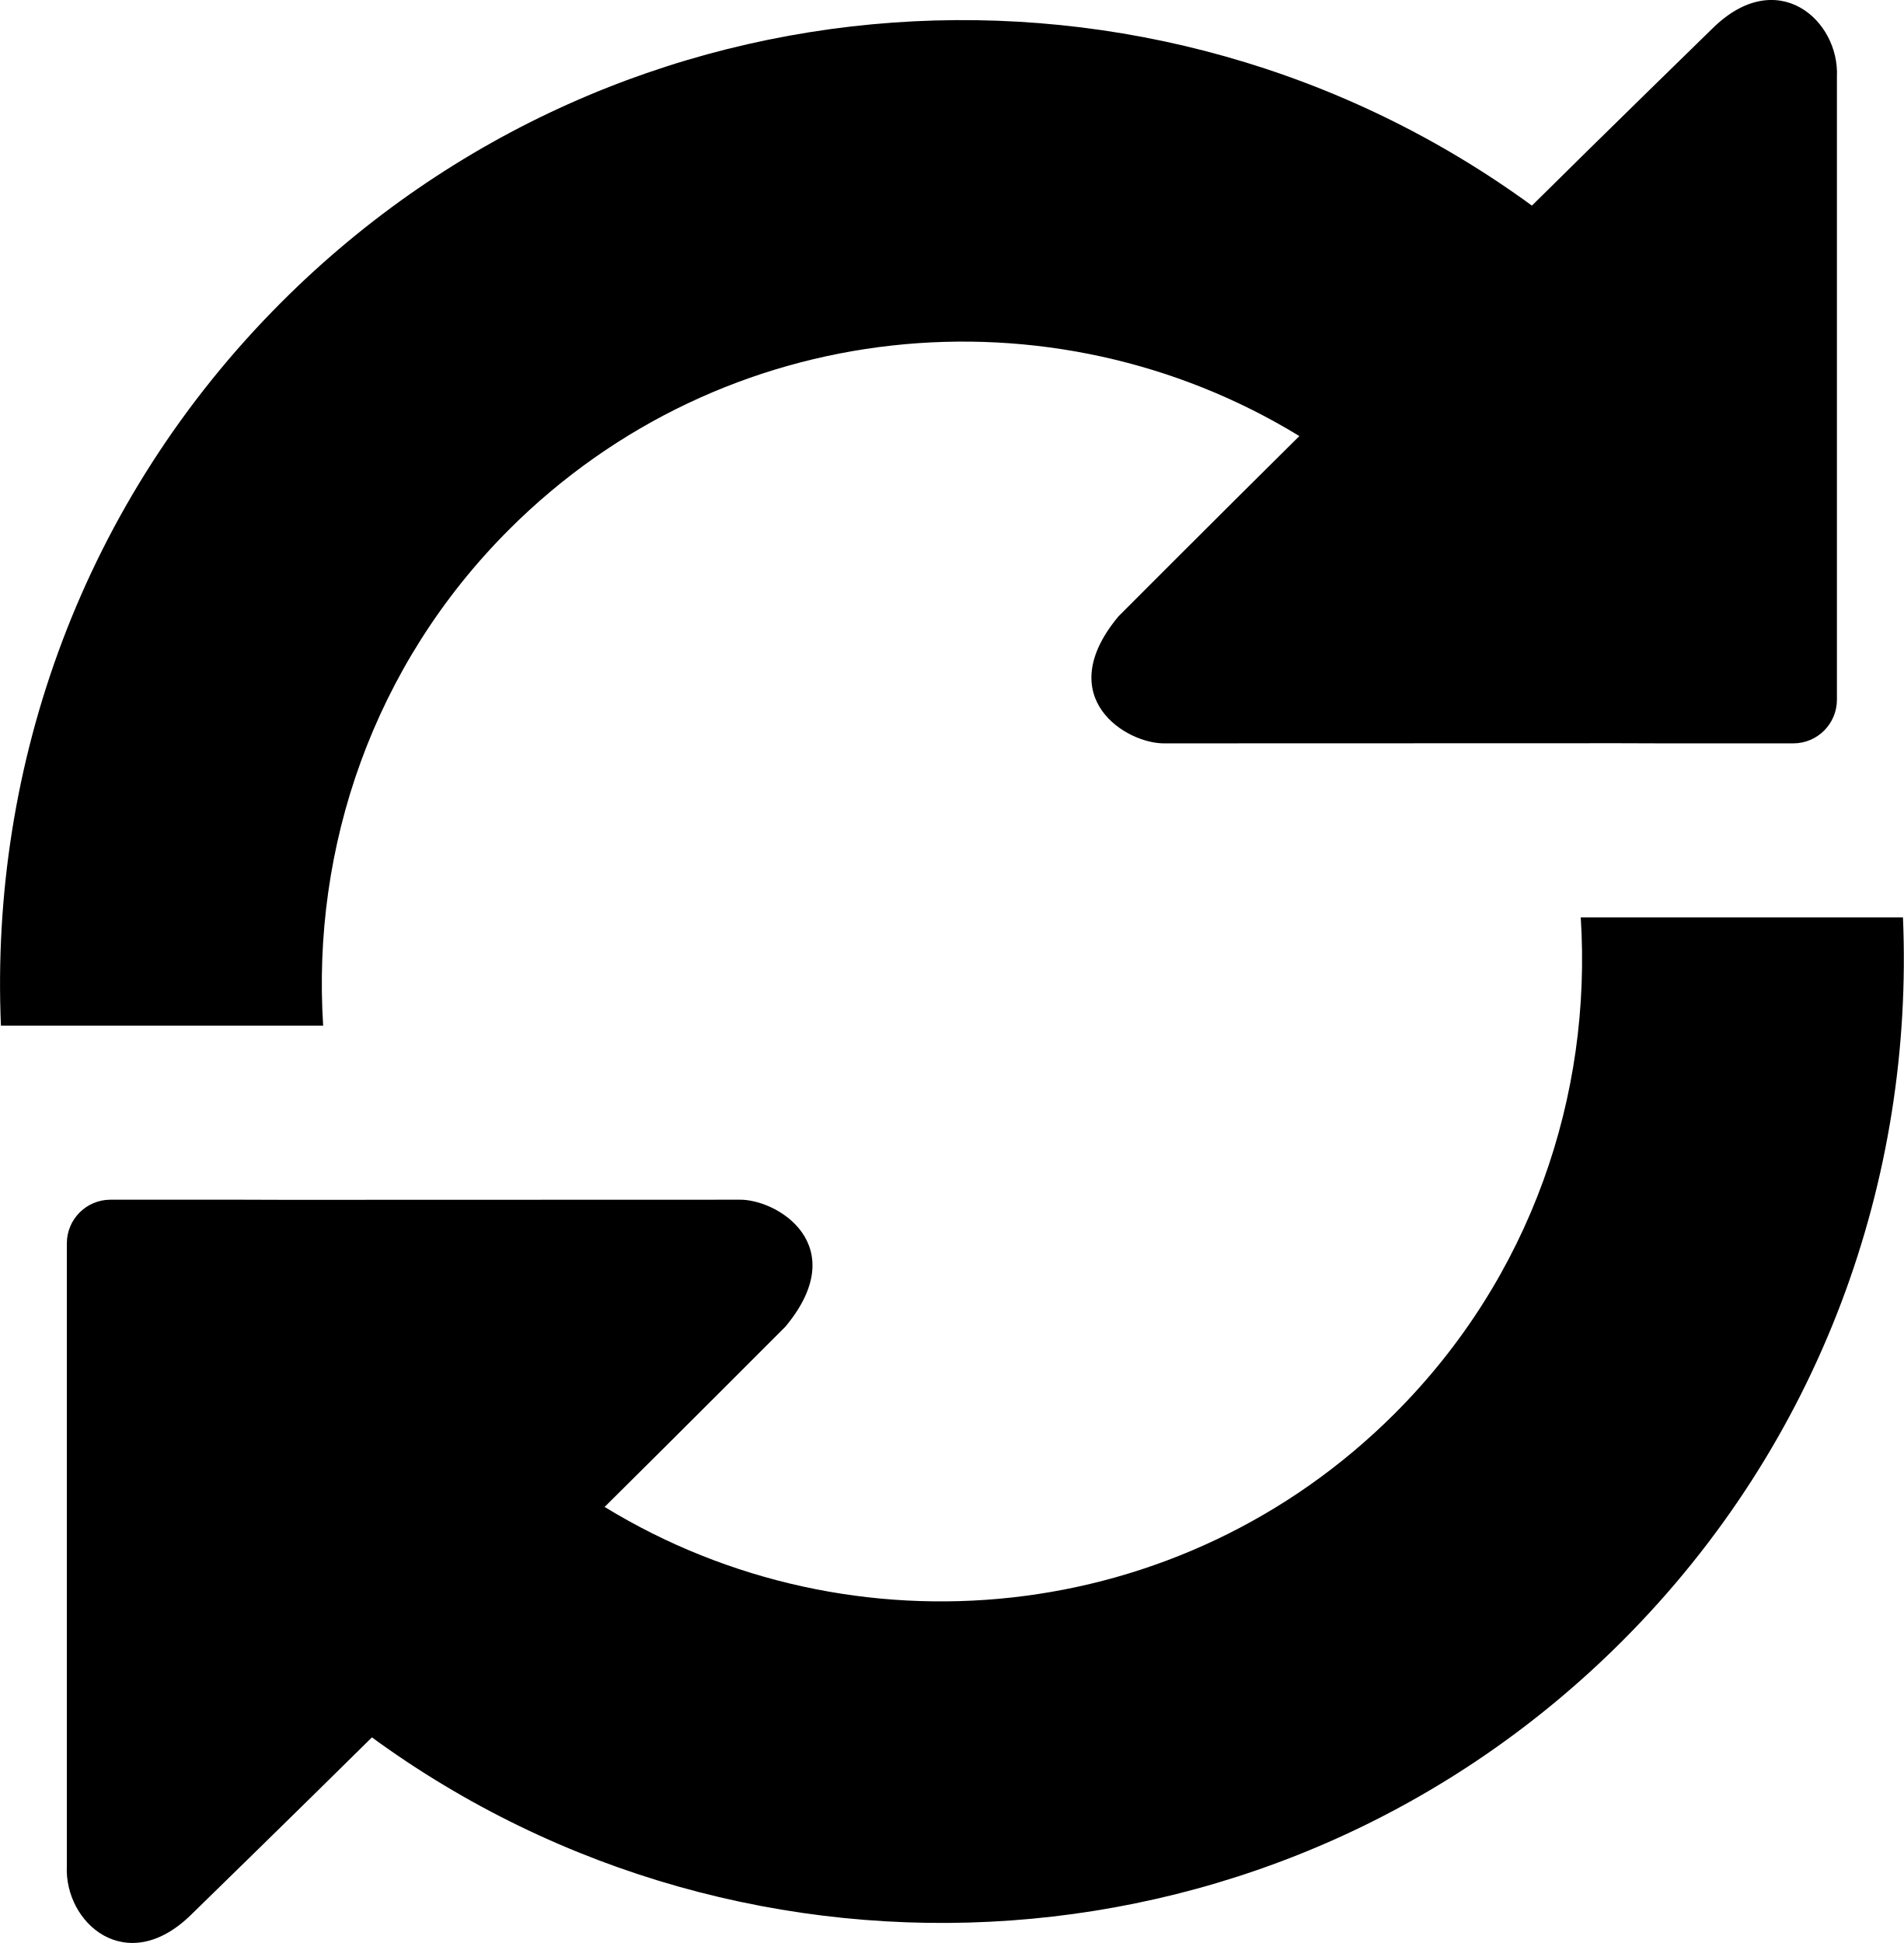
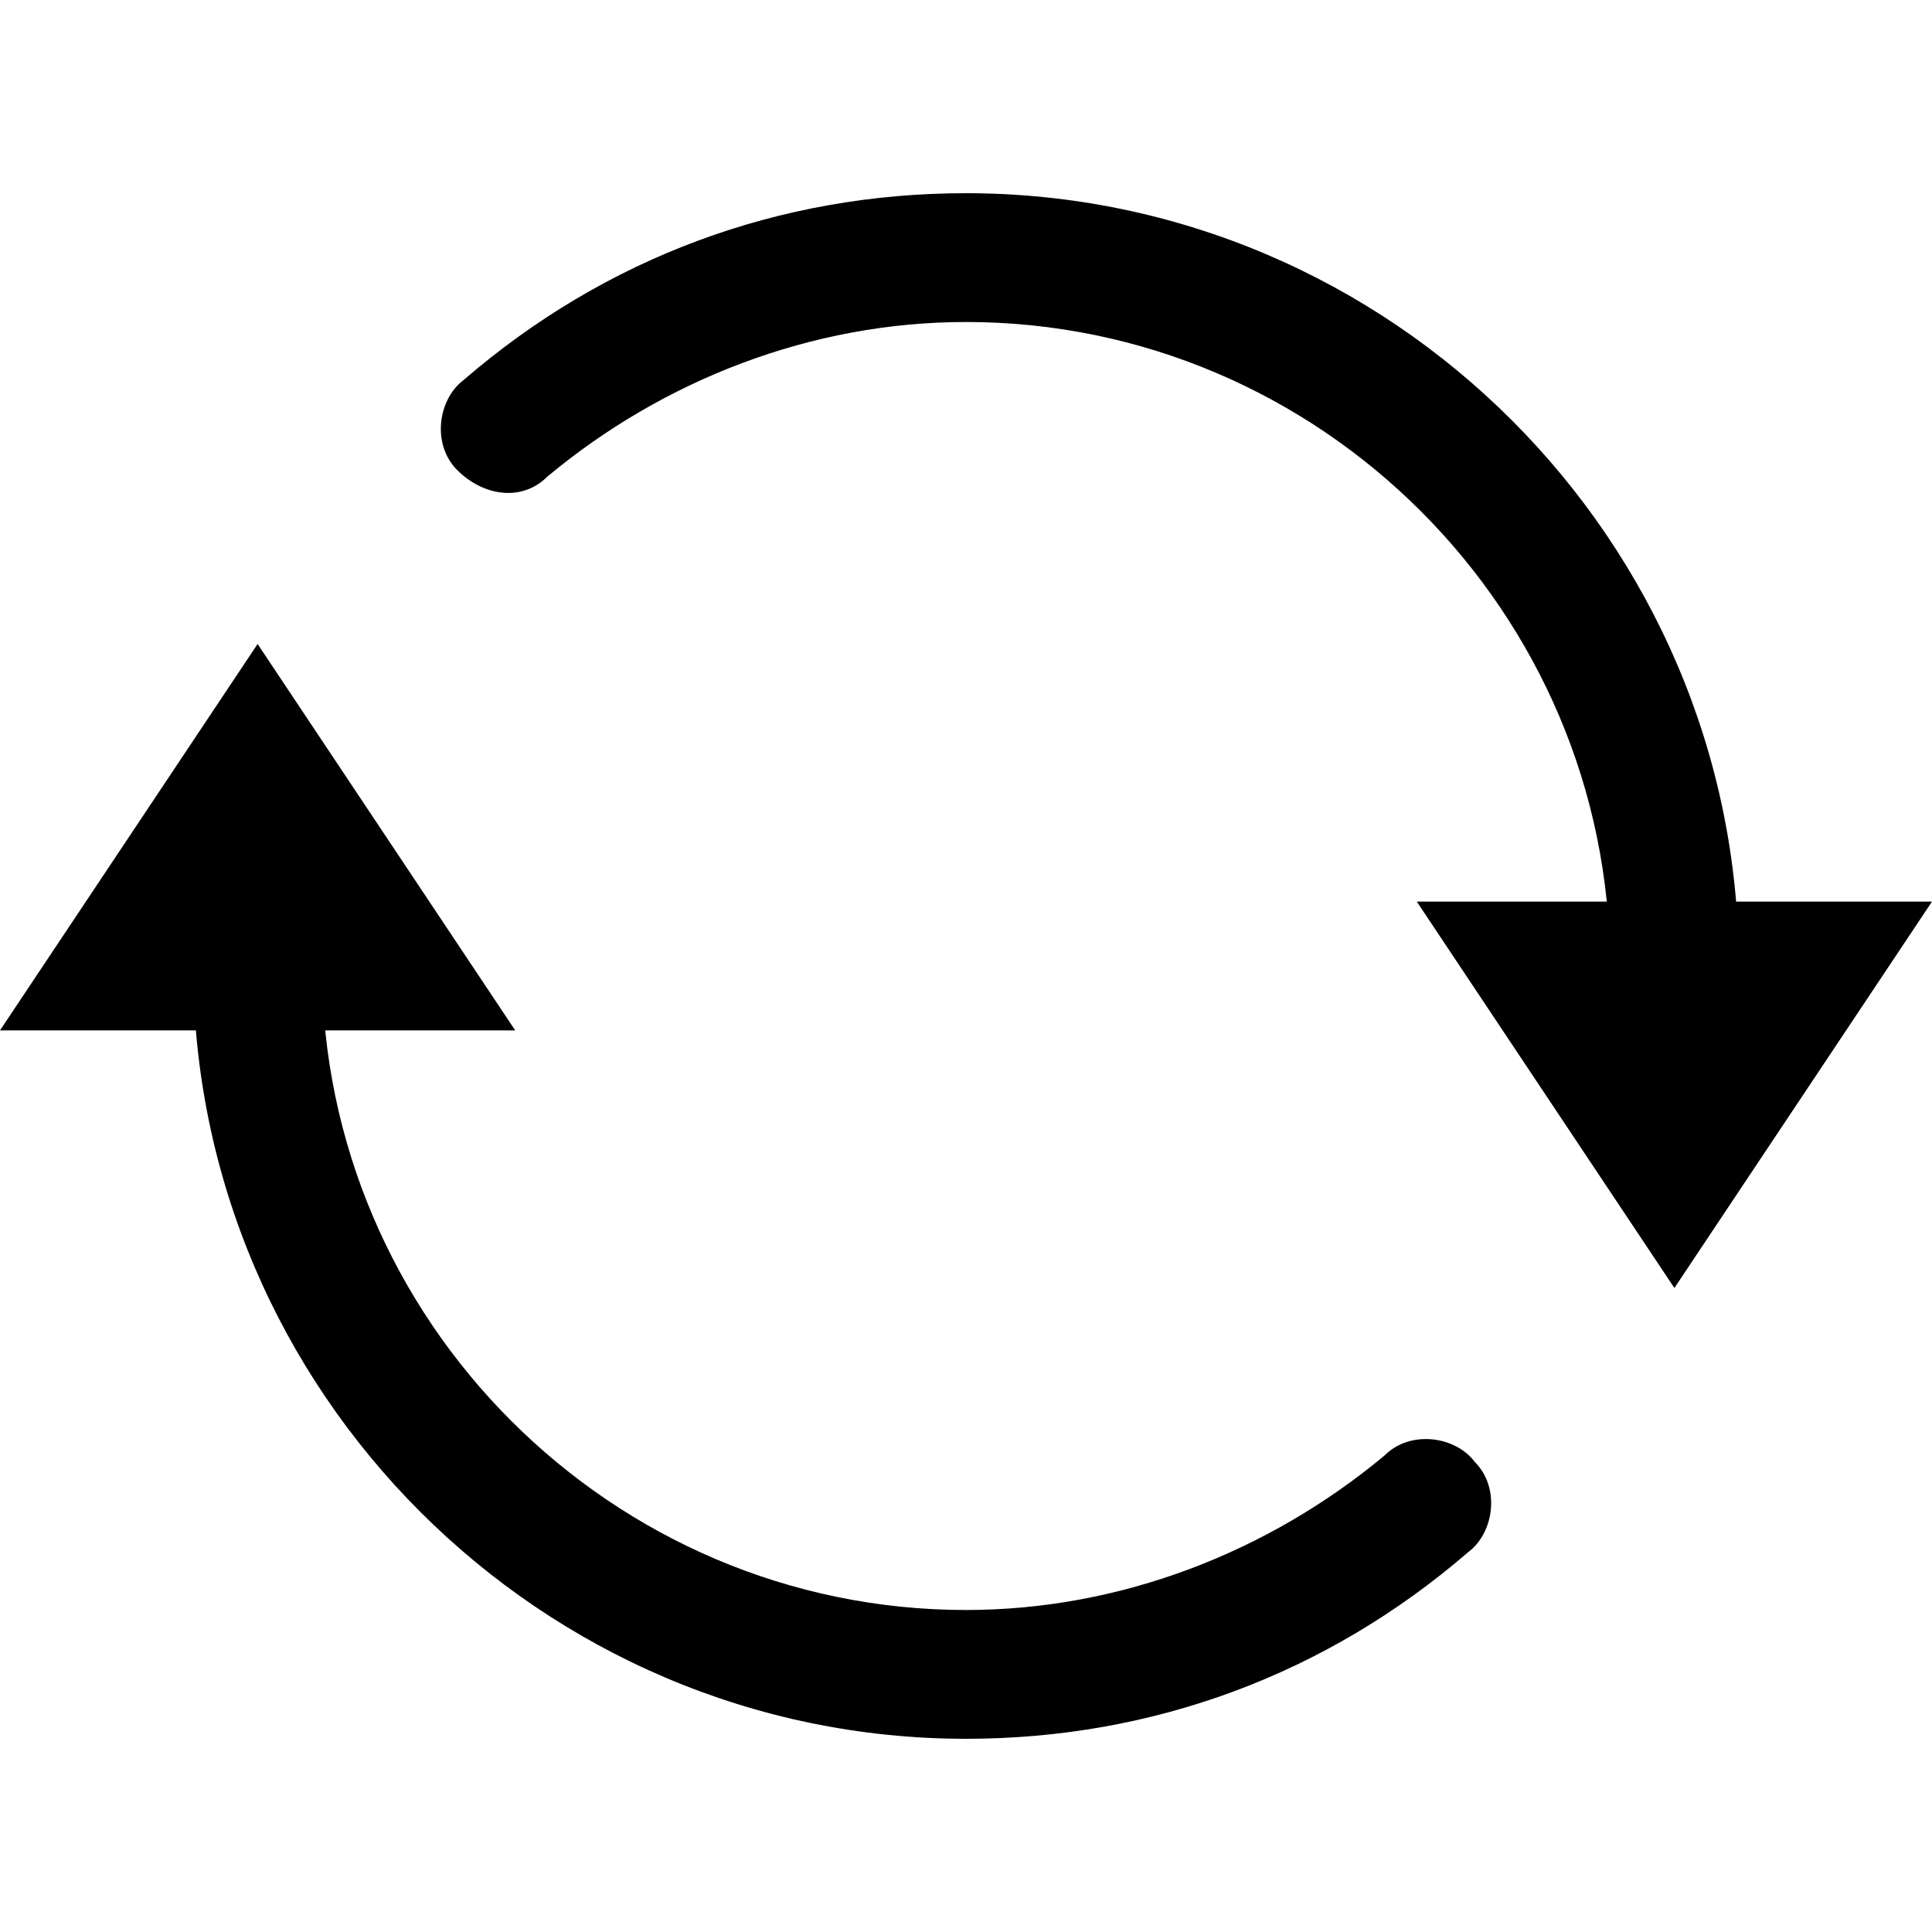
- <svg xmlns="http://www.w3.org/2000/svg" height="29.123" viewBox="0 0 28.539 29.123" width="28.539">
-   <path d="M7.63 7.938c3.215-3.215 8.132-3.674 11.847-1.402-1.259 1.246-2.711 2.702-2.711 2.702-1.016 1.219.125 1.922.705 1.904l6.789-.002c.358 0 .651.002.651.002h1.972a.654.654 0 0 0 .652-.653V1.154c.042-.854-.896-1.682-1.864-.729 0 0-1.602 1.561-2.708 2.657C17.305-1.051 9.331-.583 4.22 4.528 1.238 7.51-.153 11.466.014 15.373h4.83c-.171-2.67.745-5.394 2.786-7.435z" />
-   <path d="M23.695 13.75c.171 2.67-.745 5.394-2.786 7.435-3.216 3.215-8.131 3.674-11.846 1.402 1.258-1.246 2.71-2.702 2.71-2.702 1.016-1.219-.125-1.922-.705-1.903l-6.789.002c-.358 0-.651-.002-.651-.002H1.654a.654.654 0 0 0-.652.652v9.335c-.041.853.896 1.681 1.865.728 0 0 1.601-1.561 2.708-2.656 5.66 4.134 13.633 3.666 18.743-1.445 2.981-2.982 4.373-6.938 4.207-10.845h-4.83z" />
+ <svg xmlns="http://www.w3.org/2000/svg" viewBox="0 0 30 30">
+   <path d="M15 27C8.4 27 3 21.6 3 15c0-.6.4-1 1-1s1 .4 1 1c0 5.5 4.5 10 10 10 2.4 0 4.7-.9 6.5-2.4.4-.4 1.1-.3 1.4.1.4.4.3 1.1-.1 1.4C20.6 26 17.9 27 15 27z" />
+   <path d="M26 16c-.6 0-1-.4-1-1 0-5.5-4.5-10-10-10-2.4 0-4.7.9-6.5 2.4-.4.4-1 .3-1.4-.1s-.3-1.1.1-1.4C9.4 4 12.1 3 15 3c6.6 0 12 5.4 12 12 0 .6-.4 1-1 1z" />
+   <path d="M26 20l-4-6h8z" />
+   <path d="M4 10l4 6H0z" />
</svg>
